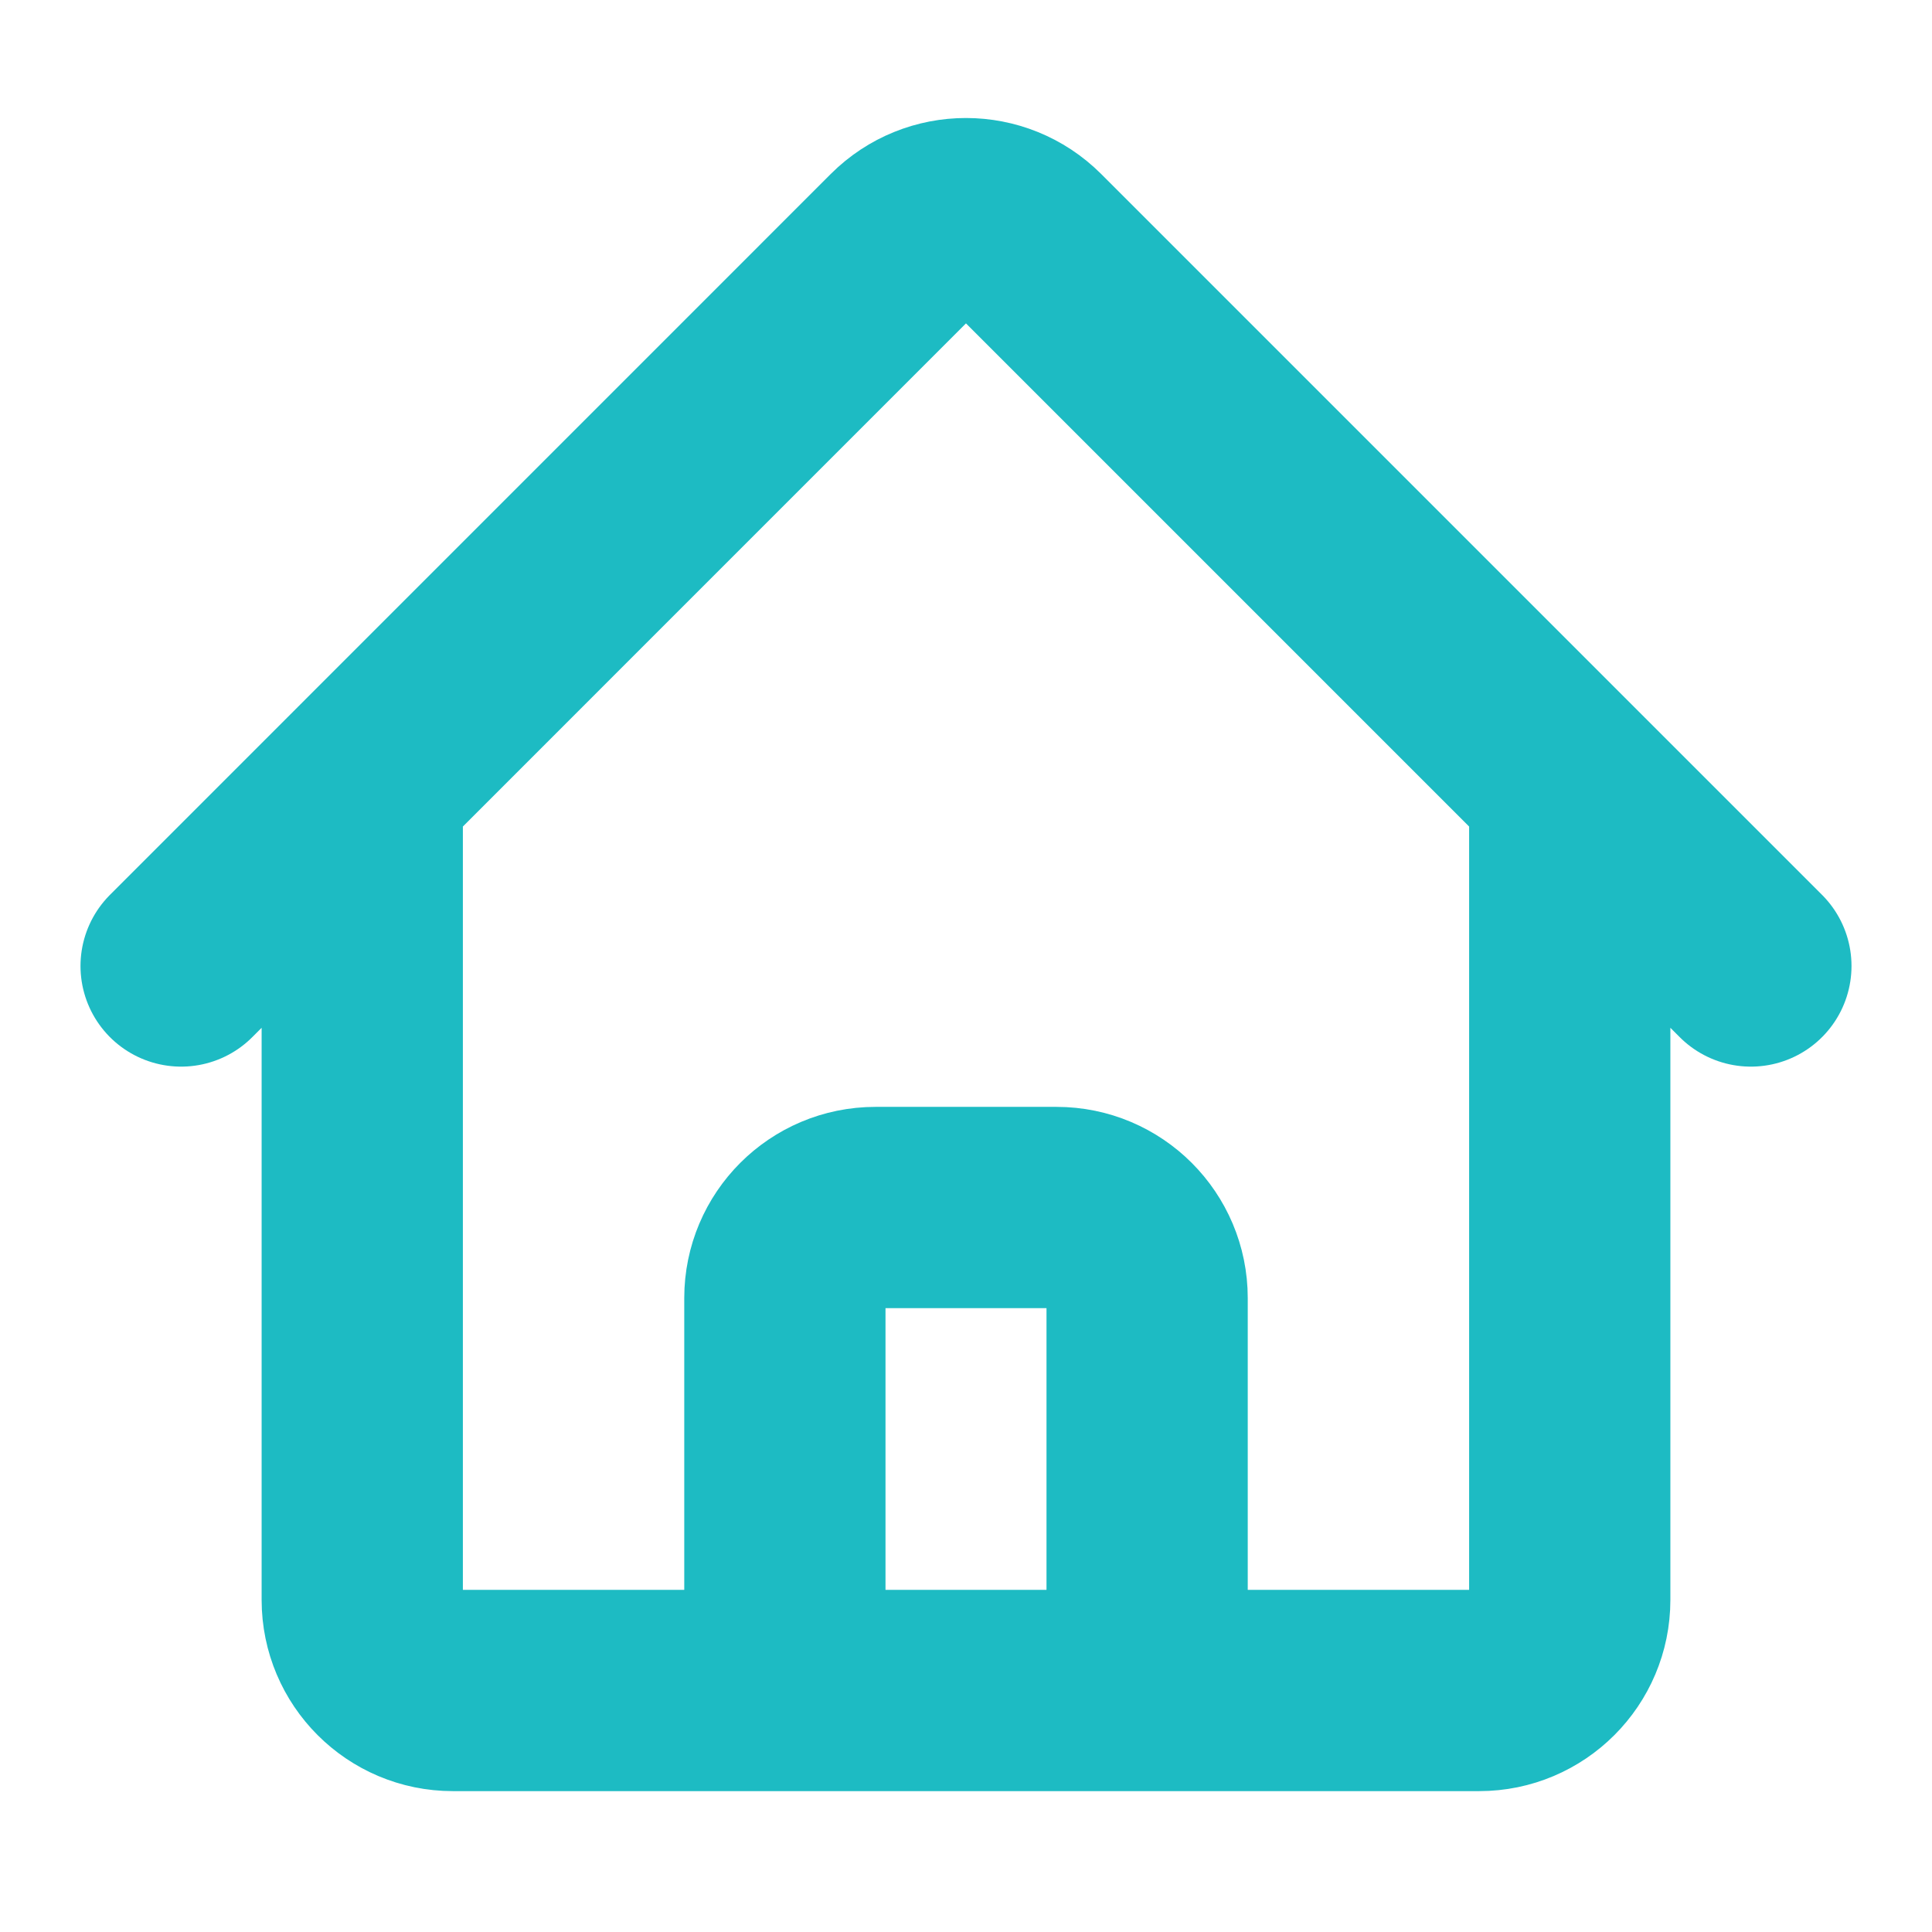
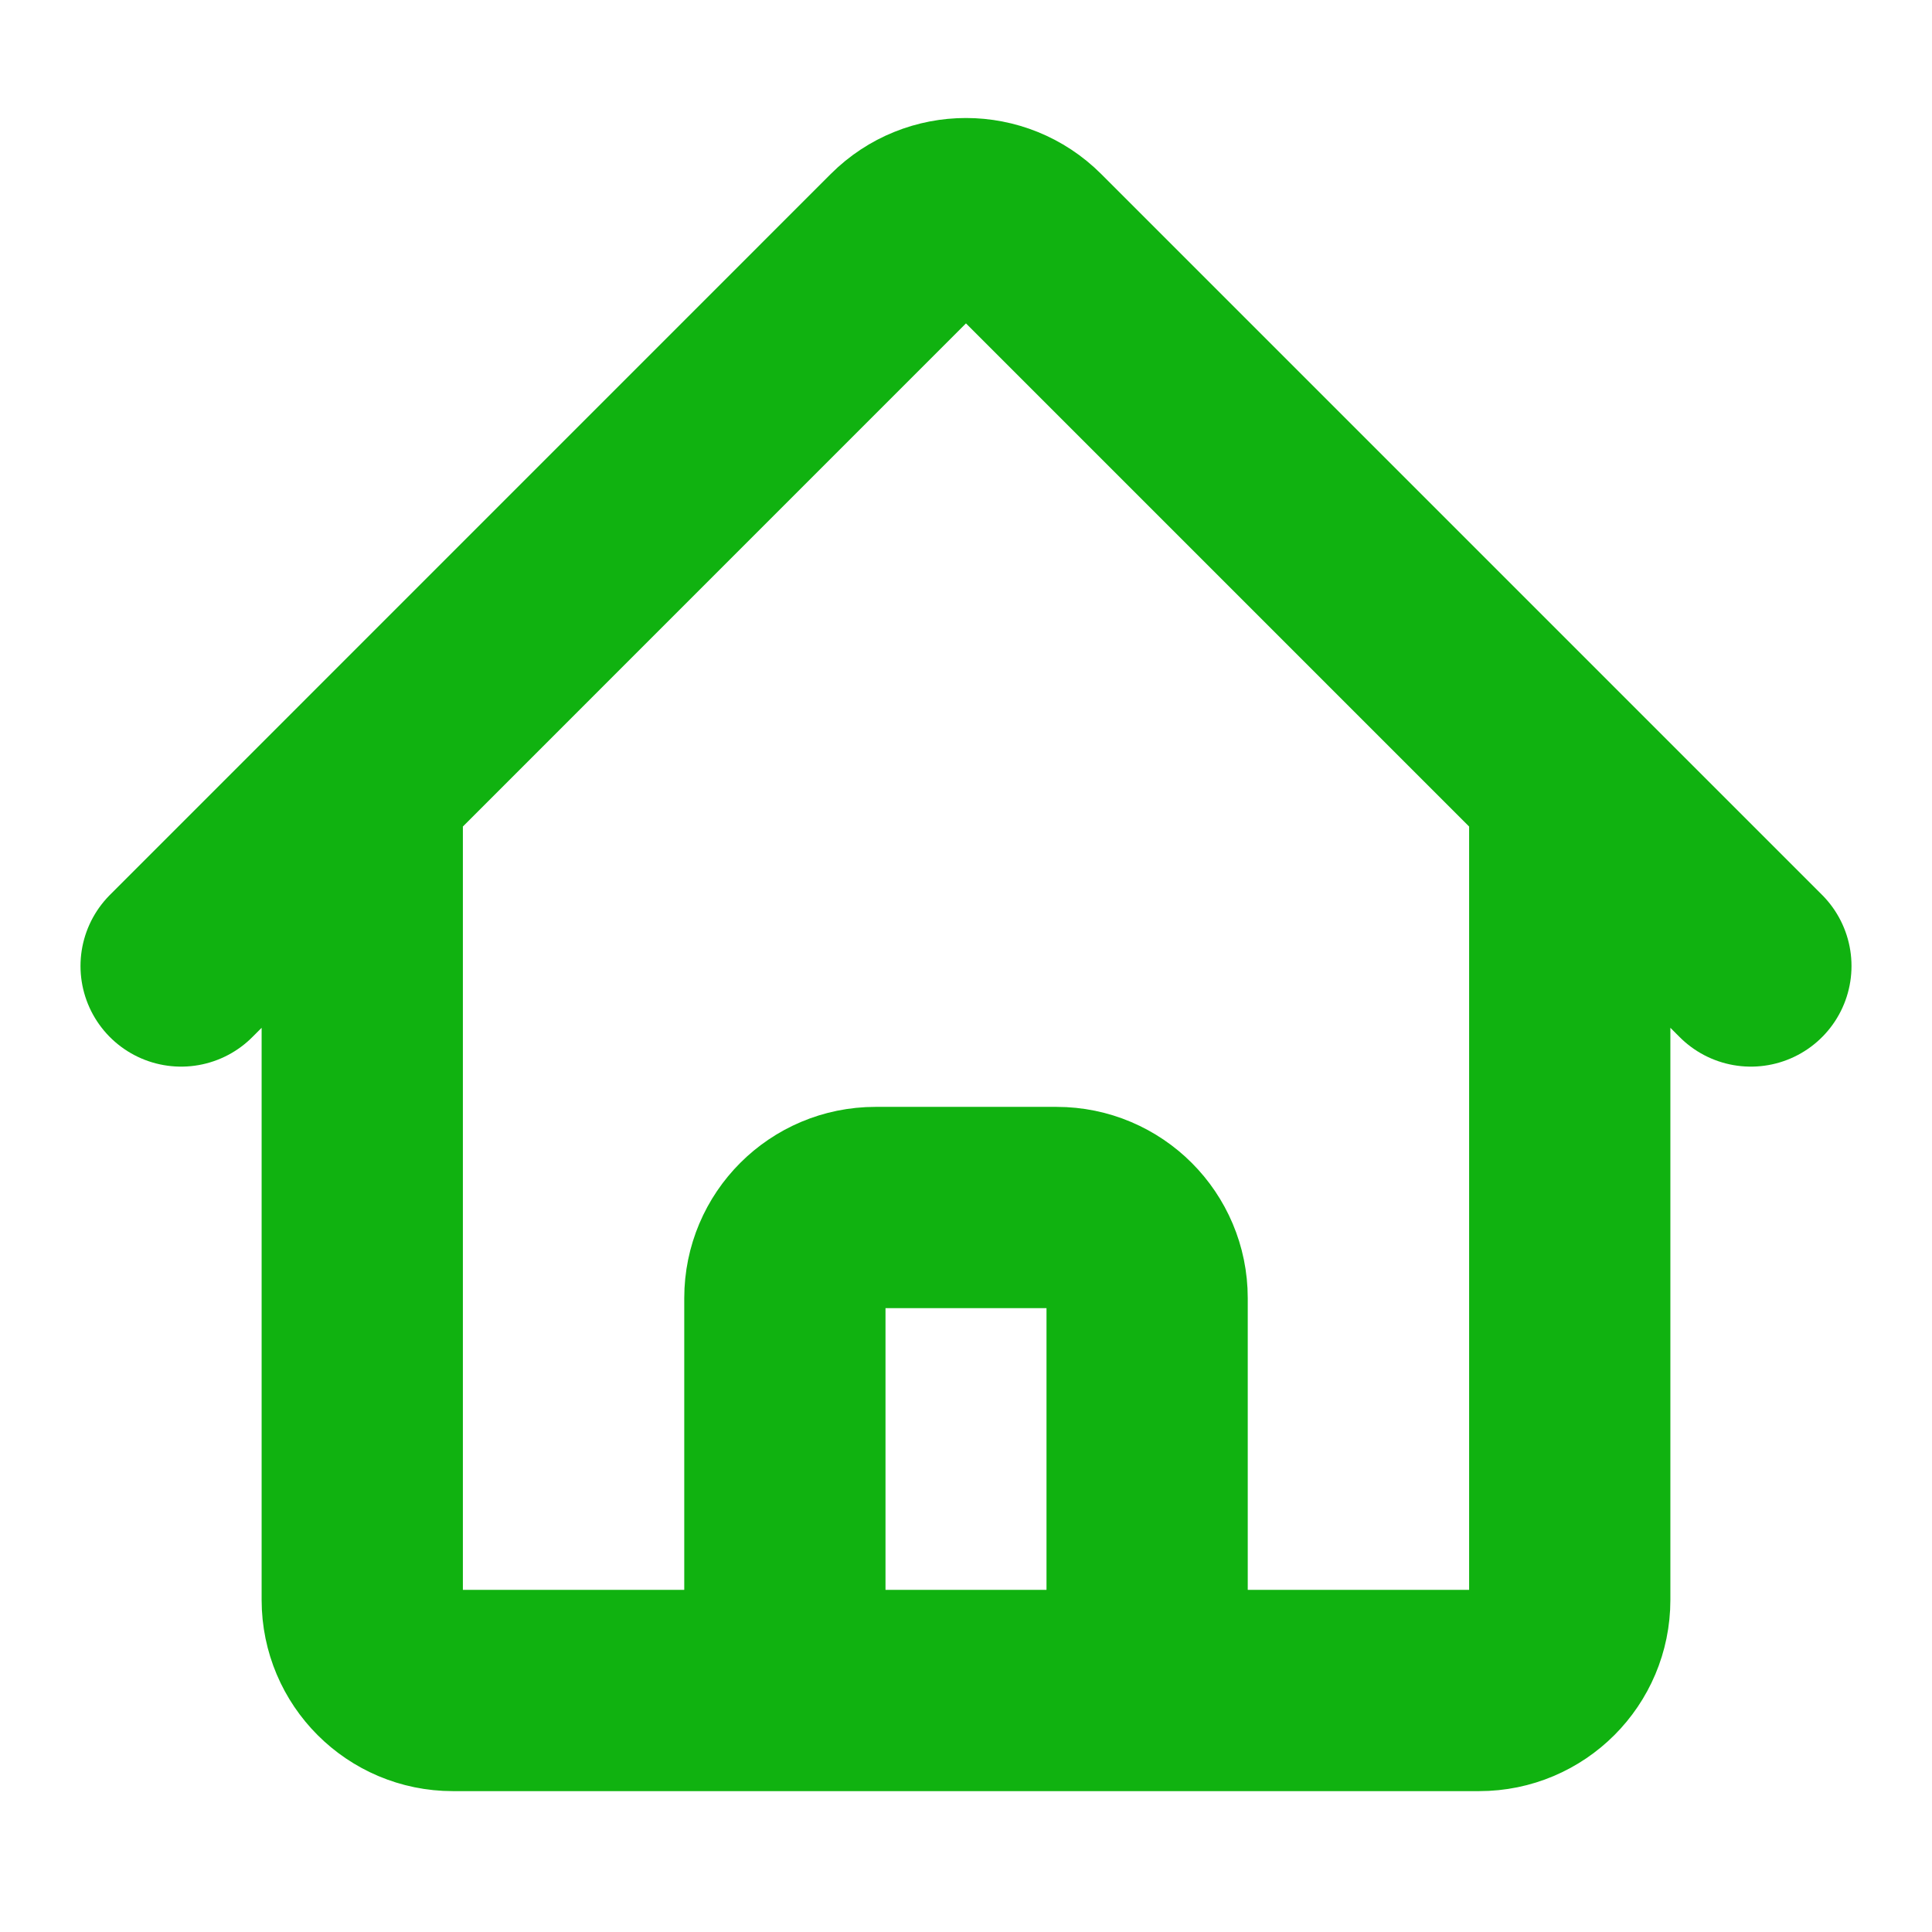
<svg xmlns="http://www.w3.org/2000/svg" width="24" height="24" fill="none">
-   <path stroke="#1DBBC3" stroke-linecap="round" stroke-linejoin="round" stroke-width="2.5" d="m2.25 12 8.954-8.955a1.126 1.126 0 0 1 1.591 0L21.75 12M4.5 9.75v10.125c0 .621.504 1.125 1.125 1.125H9.75v-4.875c0-.621.504-1.125 1.125-1.125h2.25c.621 0 1.125.504 1.125 1.125V21h4.125c.621 0 1.125-.504 1.125-1.125V9.75M8.25 21h8.25" />
+   <path stroke="#10b210" stroke-linecap="round" stroke-linejoin="round" stroke-width="2.5" d="m2.25 12 8.954-8.955a1.126 1.126 0 0 1 1.591 0L21.75 12M4.5 9.75v10.125c0 .621.504 1.125 1.125 1.125H9.75v-4.875c0-.621.504-1.125 1.125-1.125h2.25c.621 0 1.125.504 1.125 1.125V21h4.125c.621 0 1.125-.504 1.125-1.125V9.75M8.25 21h8.25" />
</svg>
